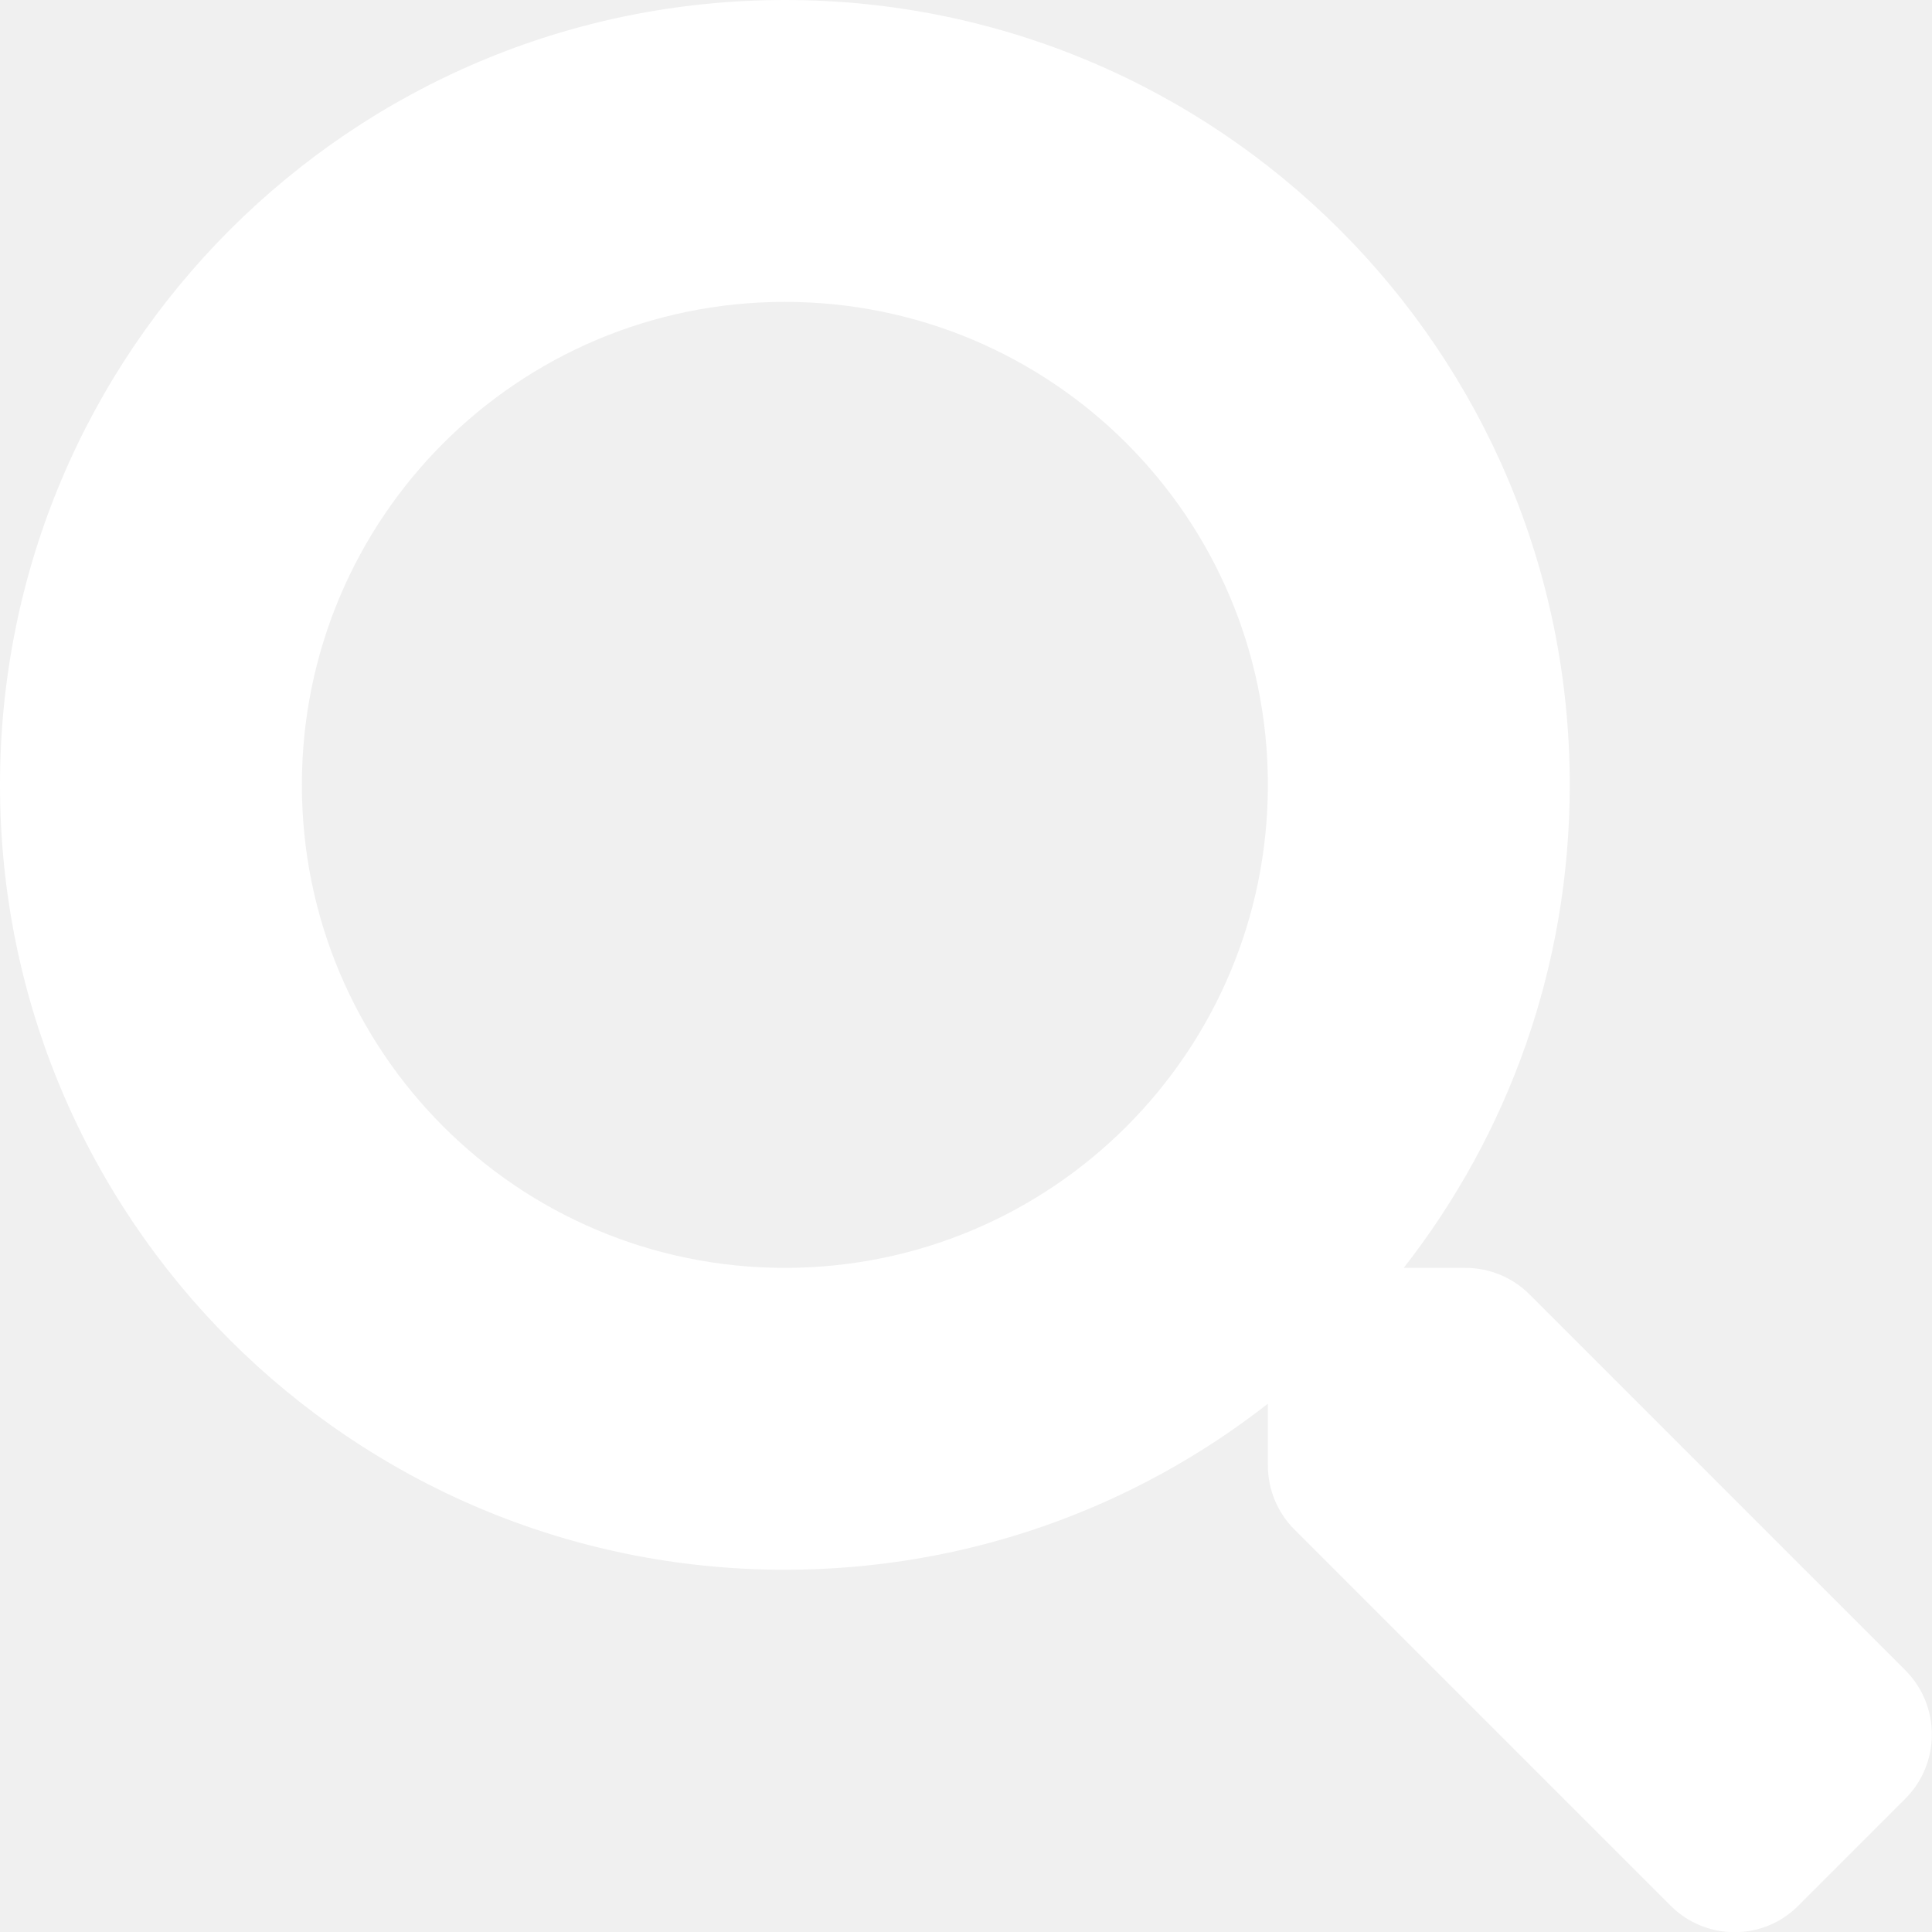
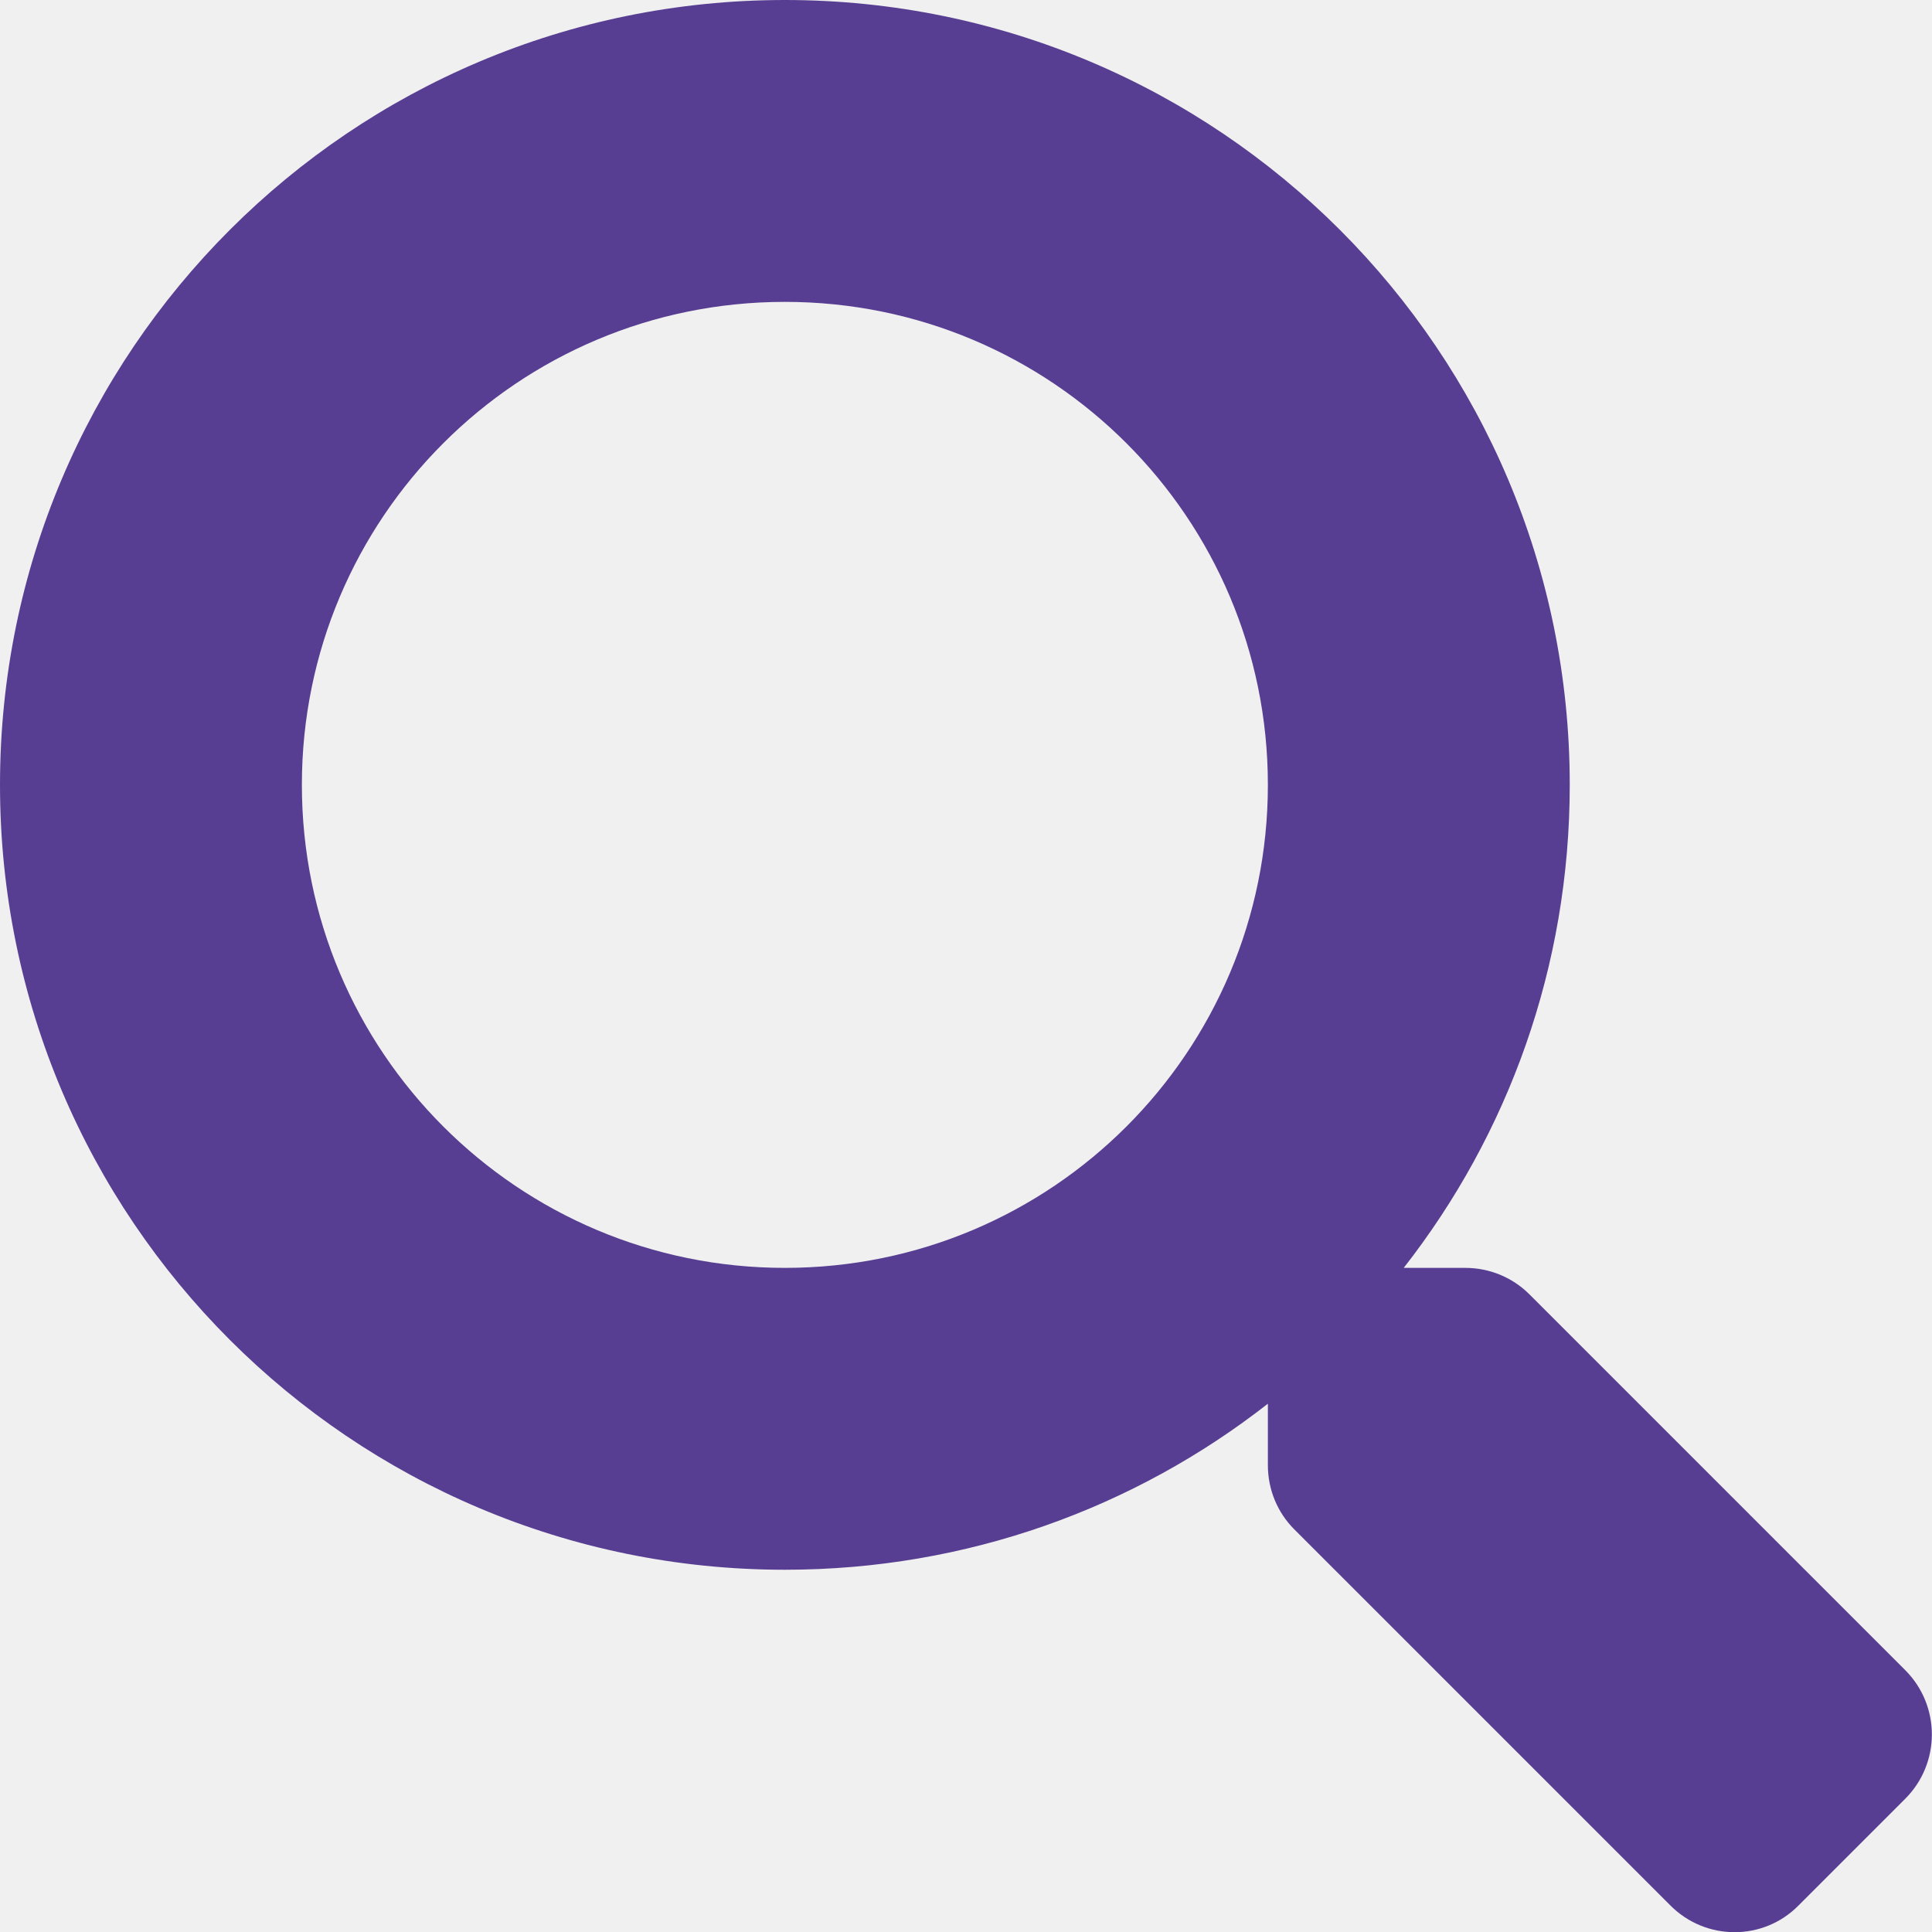
<svg xmlns="http://www.w3.org/2000/svg" aria-hidden="true" focusable="false" data-prefix="fas" data-icon="search" class="svg-inline--fa fa-search fa-w-16" role="img" viewBox="0 0 512 512">
-   <path fill="#fff" d="M505 442.7L405.3 343c-4.5-4.5-10.6-7-17-7H372c27.6-35.3 44-79.7 44-128C416 93.1 322.9 0 208 0S0 93.1 0 208s93.1 208 208 208c48.3 0 92.7-16.4 128-44v16.3c0 6.4 2.5 12.5 7 17l99.7 99.7c9.4 9.4 24.6 9.4 33.9 0l28.3-28.3c9.4-9.4 9.4-24.6.1-34zM208 336c-70.7 0-128-57.2-128-128 0-70.7 57.2-128 128-128 70.7 0 128 57.2 128 128 0 70.7-57.2 128-128 128z" />
+   <path fill="#583e92" d="M505 442.7L405.3 343c-4.5-4.5-10.6-7-17-7H372c27.6-35.3 44-79.7 44-128C416 93.1 322.9 0 208 0S0 93.1 0 208s93.1 208 208 208c48.3 0 92.7-16.4 128-44v16.3c0 6.4 2.5 12.5 7 17l99.7 99.7c9.4 9.4 24.6 9.4 33.9 0l28.3-28.3c9.4-9.4 9.4-24.6.1-34zM208 336c-70.7 0-128-57.2-128-128 0-70.7 57.2-128 128-128 70.7 0 128 57.2 128 128 0 70.7-57.2 128-128 128z" />
</svg>
